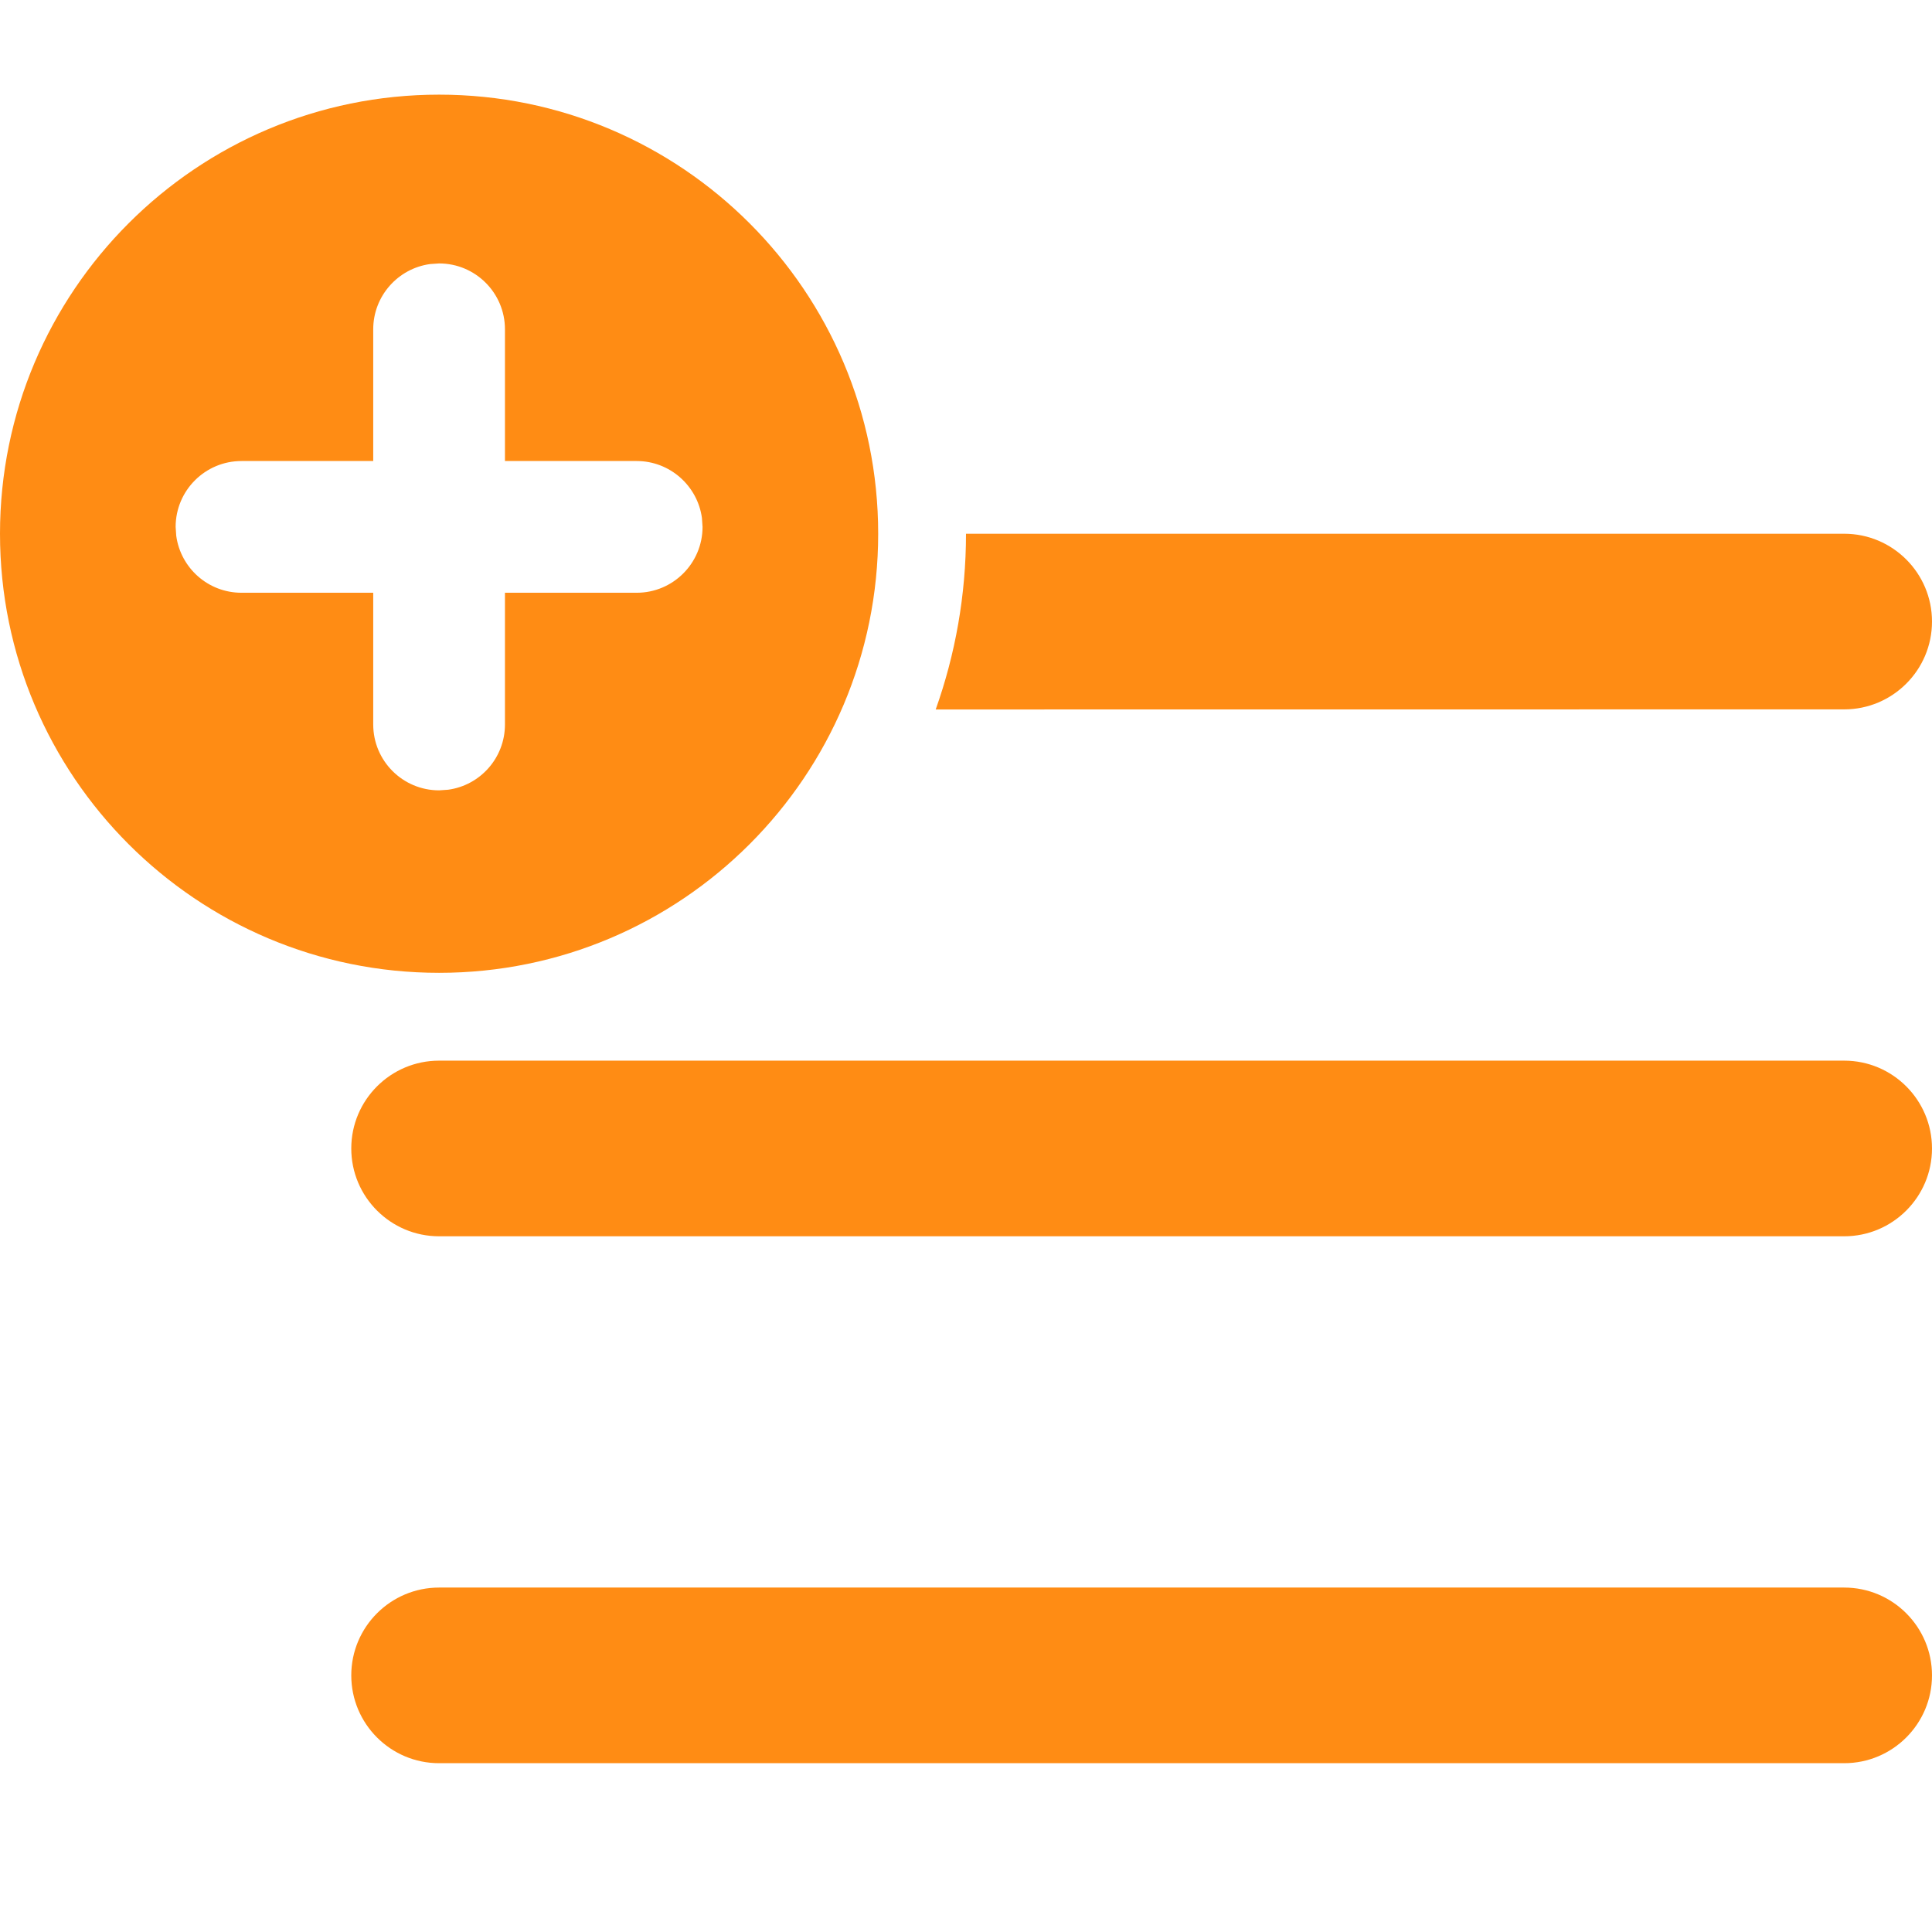
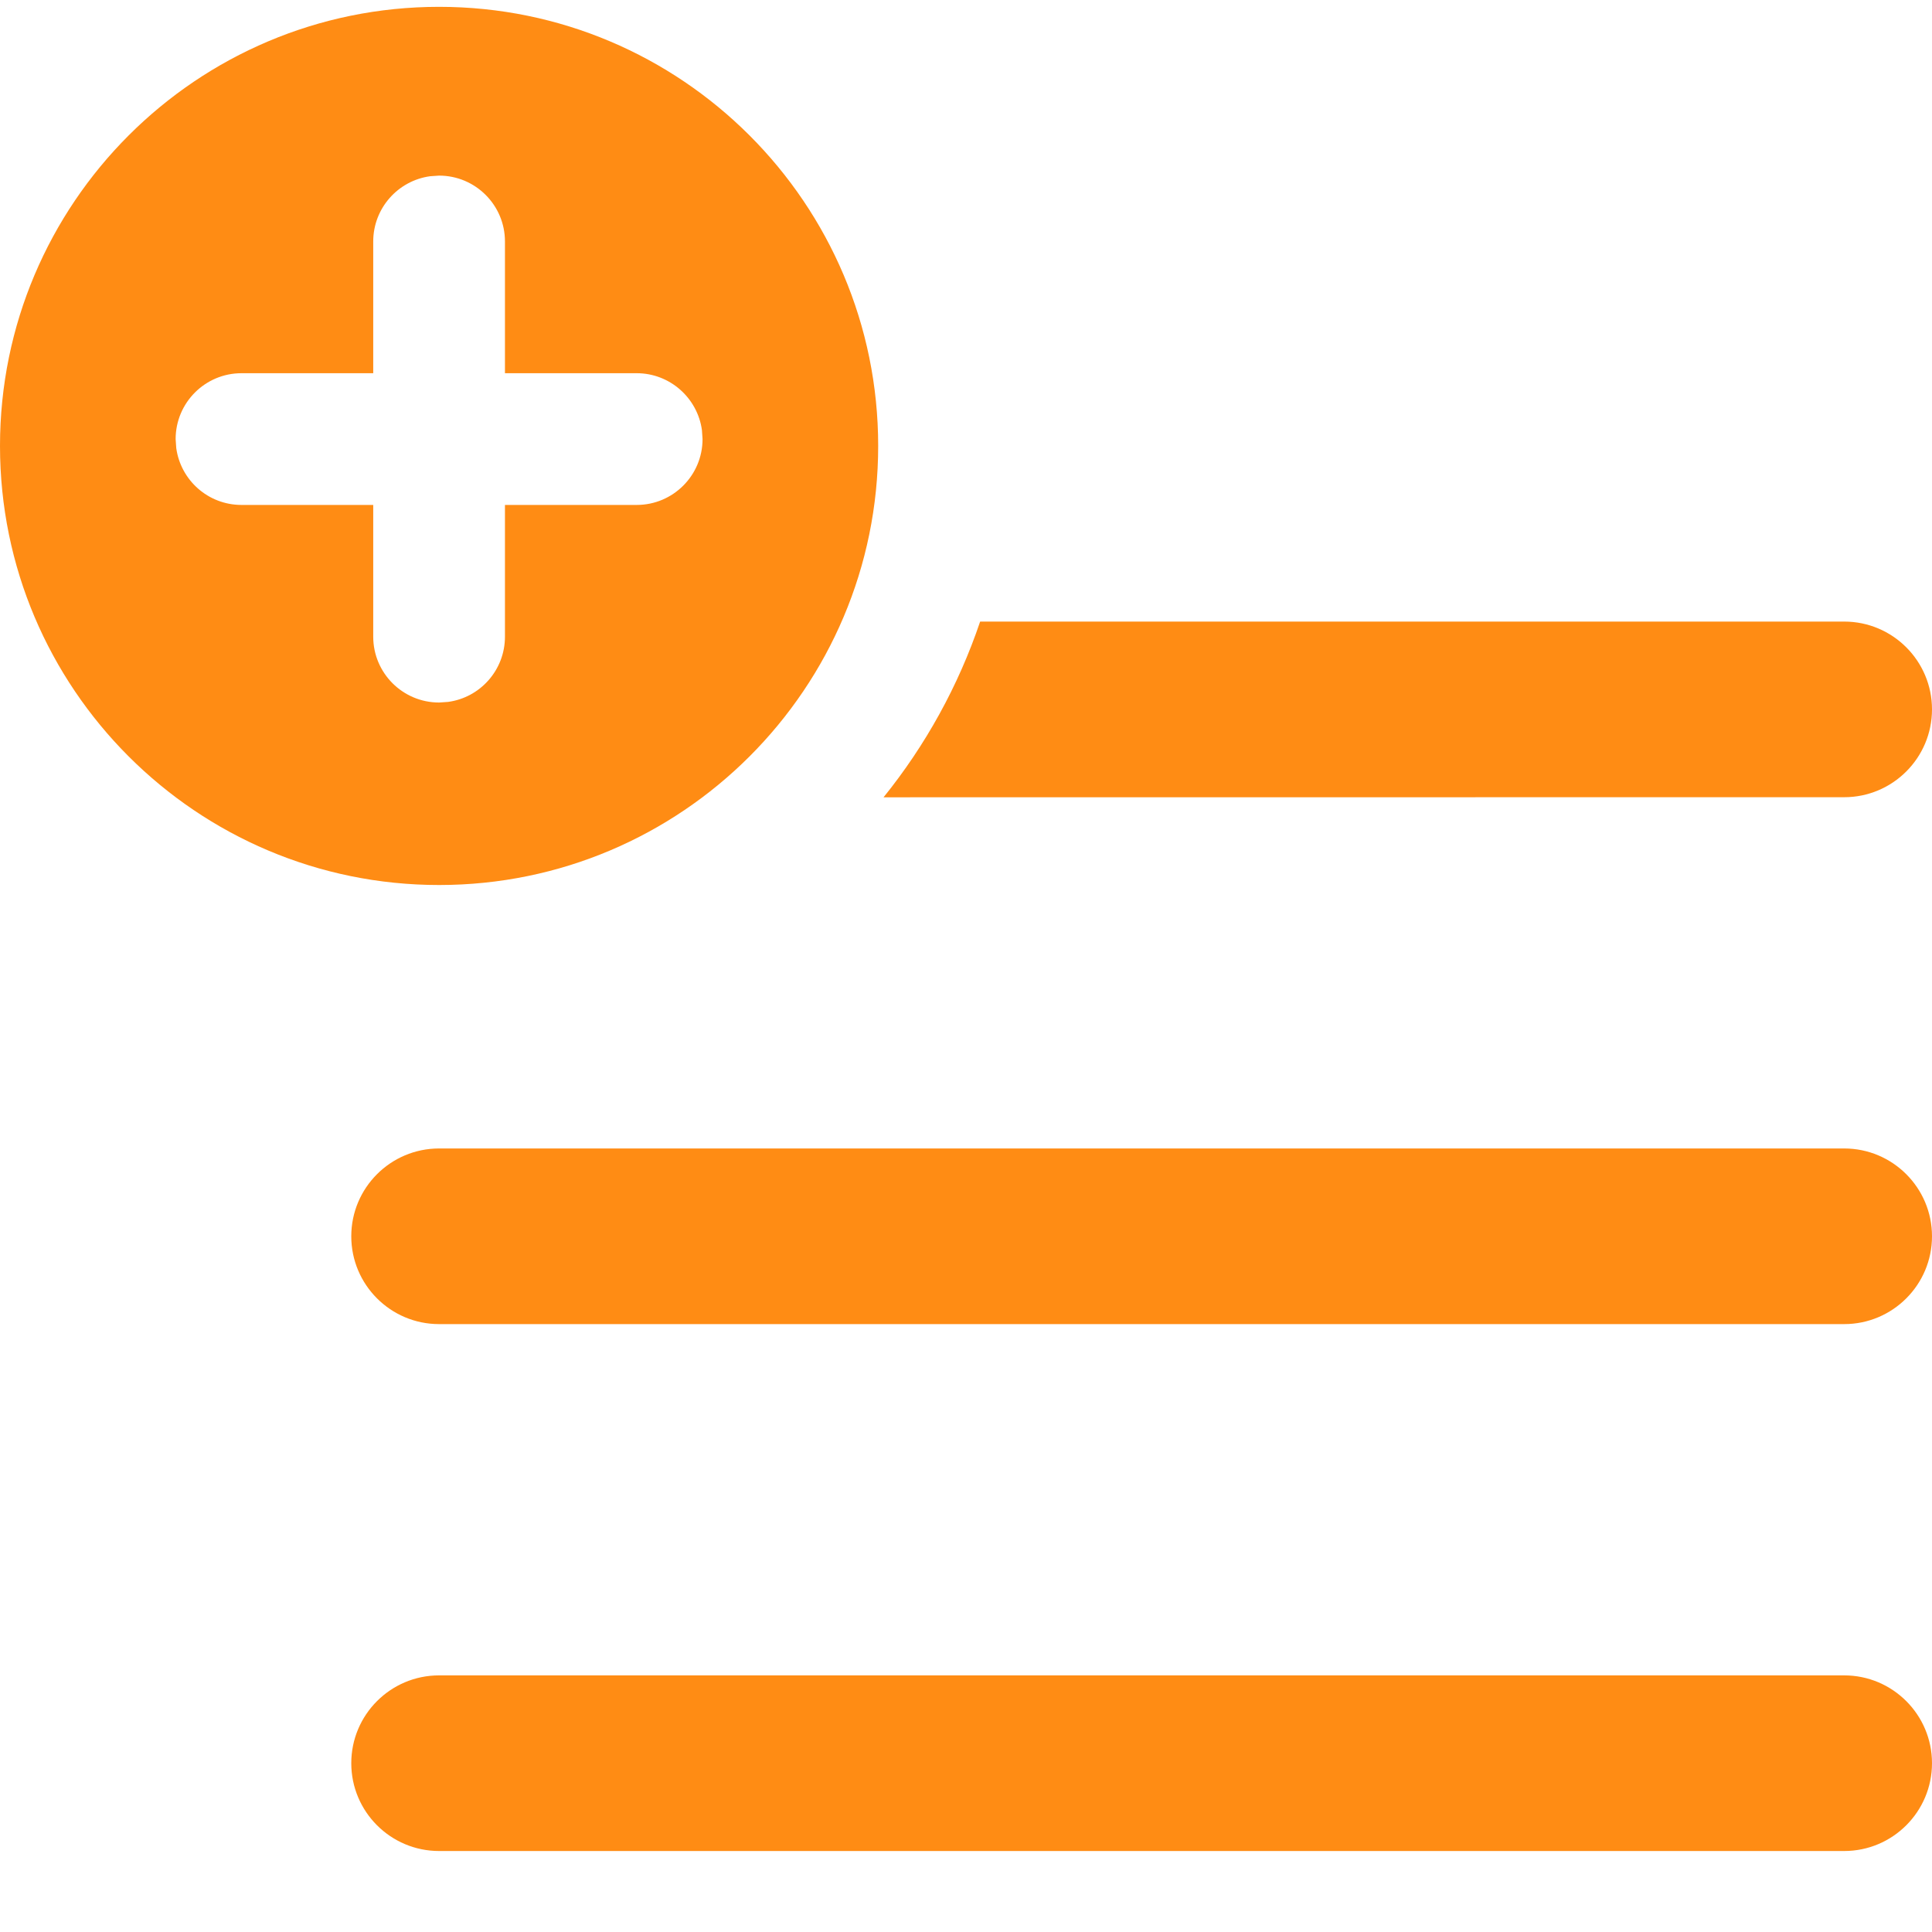
<svg xmlns="http://www.w3.org/2000/svg" width="22px" height="22px" viewBox="0 0 22 22" version="1.1">
  <g id="Add-to-list" stroke="none" stroke-width="1" fill="none" fill-rule="evenodd">
-     <g id="add_to_list" transform="translate(0, 1.0778)" fill="#FF8C14" fill-rule="nonzero">
-       <path d="M22,12 C22,12.552 21.552,13 21,13 L5,13 C4.448,13 4,12.552 4,12 C4,11.448 4.448,11 5,11 L21,11 C21.552,11 22,11.448 22,12 Z M22,6 L22,6 C22,6.552 21.552,7 21,7 L10.655,7.001 L10.655,7.001 C10.878,6.374 11,5.701 11,5 L21,5 C21.552,5 22,5.448 22,6 Z M4,18 C4,18.552 4.448,19 5,19 L21,19 C21.552,19 22,18.552 22,18 C22,17.448 21.552,17 21,17 L5,17 C4.448,17 4,17.448 4,18 Z M5,0 C7.761,0 10,2.239 10,5 C10,7.761 7.761,10 5,10 C2.239,10 0,7.761 0,5 C0,2.239 2.239,0 5,0 Z M5,1.922 L4.898,1.929 C4.532,1.979 4.25,2.293 4.25,2.672 L4.25,4.172 L2.75,4.172 C2.336,4.172 2,4.508 2,4.922 L2.007,5.024 C2.057,5.39 2.37,5.672 2.75,5.672 L4.25,5.672 L4.25,7.172 C4.25,7.586 4.586,7.922 5,7.922 L5.102,7.915 C5.468,7.866 5.75,7.552 5.75,7.172 L5.75,5.672 L7.25,5.672 C7.664,5.672 8,5.336 8,4.922 L7.993,4.82 C7.943,4.455 7.629,4.172 7.25,4.172 L5.75,4.172 L5.75,2.672 C5.75,2.258 5.414,1.922 5,1.922 Z" id="Shape" />
+     <g id="add_to_list" transform="translate(0, 0.0778)" fill="#FF8C14" fill-rule="nonzero">
+       <path d="M22,14 C22,14.552 21.552,15 21,15 L5,15 C4.448,15 4,14.552 4,14 C4,13.448 4.448,13 5,13 L21,13 C21.552,13 22,13.448 22,14 Z M4,20 C4,20.552 4.448,21 5,21 L21,21 C21.552,21 22,20.552 22,20 C22,19.448 21.552,19 21,19 L5,19 C4.448,19 4,19.448 4,20 Z M5,0 C7.761,0 10,2.239 10,5 C10,7.761 7.761,10 5,10 C2.239,10 0,7.761 0,5 C0,2.239 2.239,0 5,0 Z M5,1.922 L4.898,1.929 C4.532,1.979 4.25,2.293 4.25,2.672 L4.25,4.172 L2.75,4.172 C2.336,4.172 2,4.508 2,4.922 L2.007,5.024 C2.057,5.39 2.37,5.672 2.75,5.672 L4.25,5.672 L4.25,7.172 C4.25,7.586 4.586,7.922 5,7.922 L5.102,7.915 C5.468,7.866 5.75,7.552 5.75,7.172 L5.75,5.672 L7.25,5.672 C7.664,5.672 8,5.336 8,4.922 L7.993,4.82 C7.943,4.455 7.629,4.172 7.25,4.172 L5.75,4.172 L5.75,2.672 C5.75,2.258 5.414,1.922 5,1.922 Z" id="Shape" />
    </g>
+     <path d="M21,7.078 C21.552,7.078 22,7.526 22,8.078 C22,8.63 21.552,9.078 21,9.078 L10.061,9.079 C10.538,8.488 10.913,7.812 11.161,7.078 L21,7.078 Z" id="Combined-Shape" fill="#FF8C14" />
  </g>
</svg>
